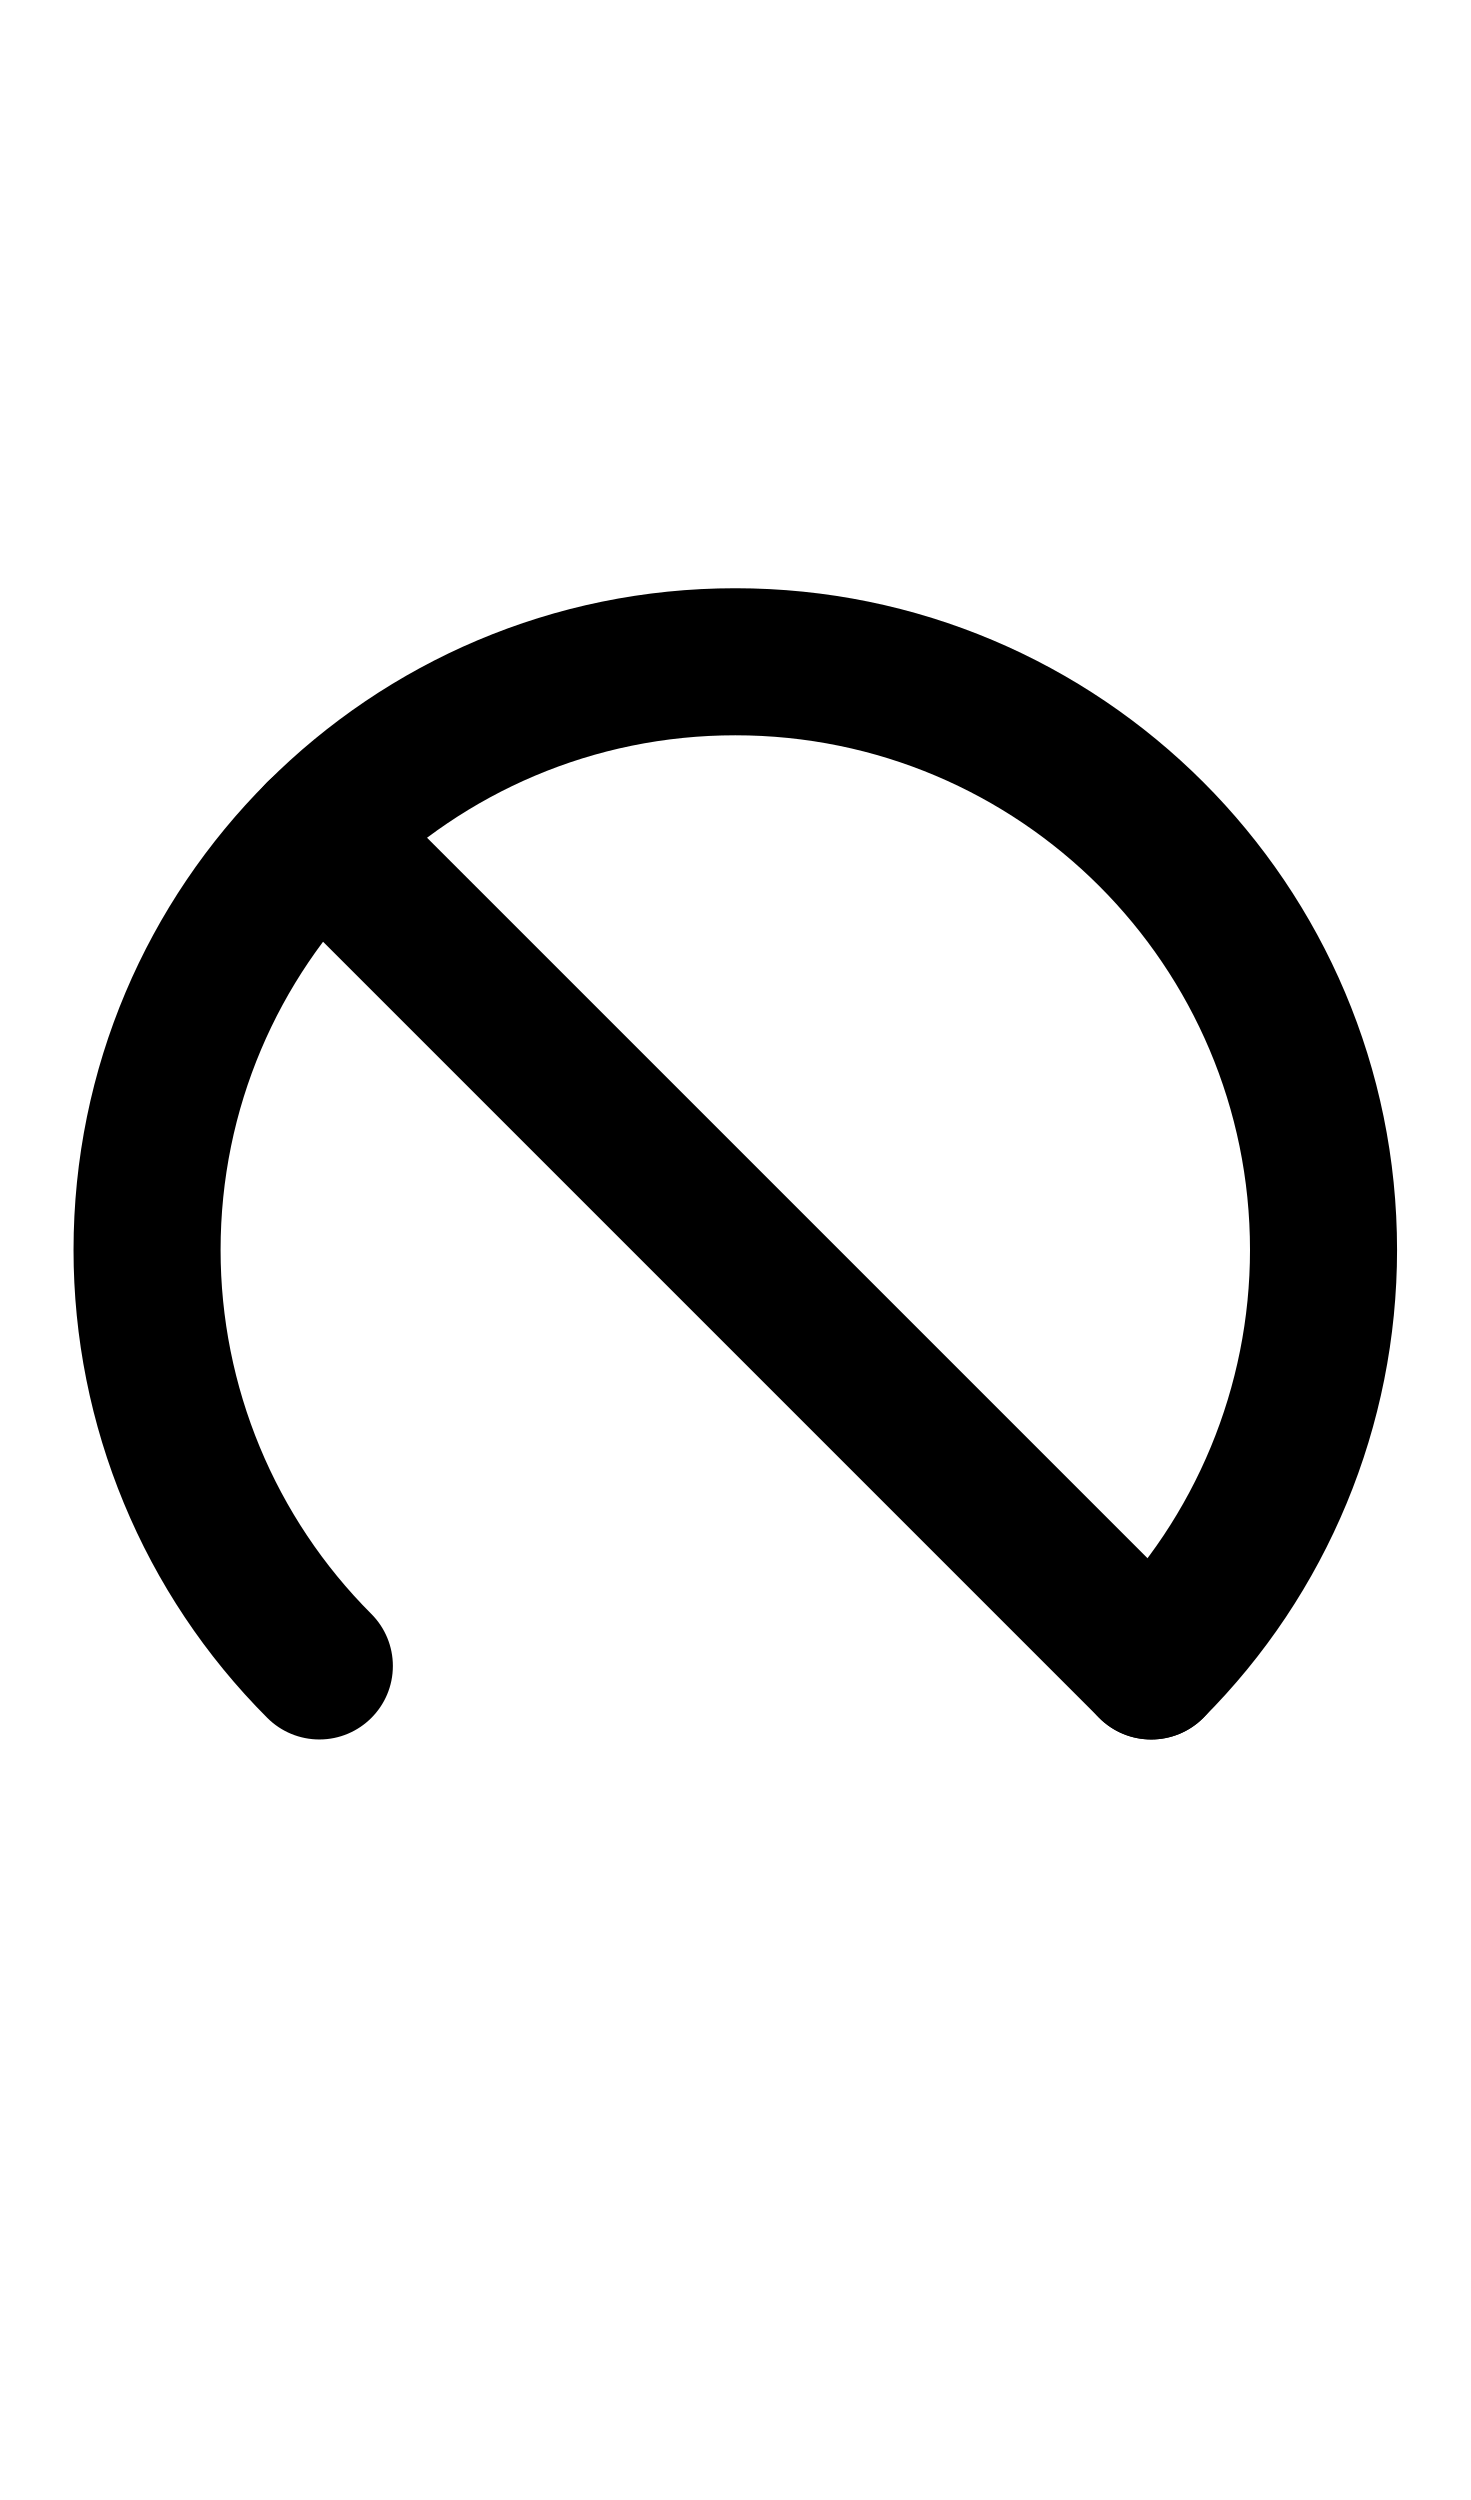
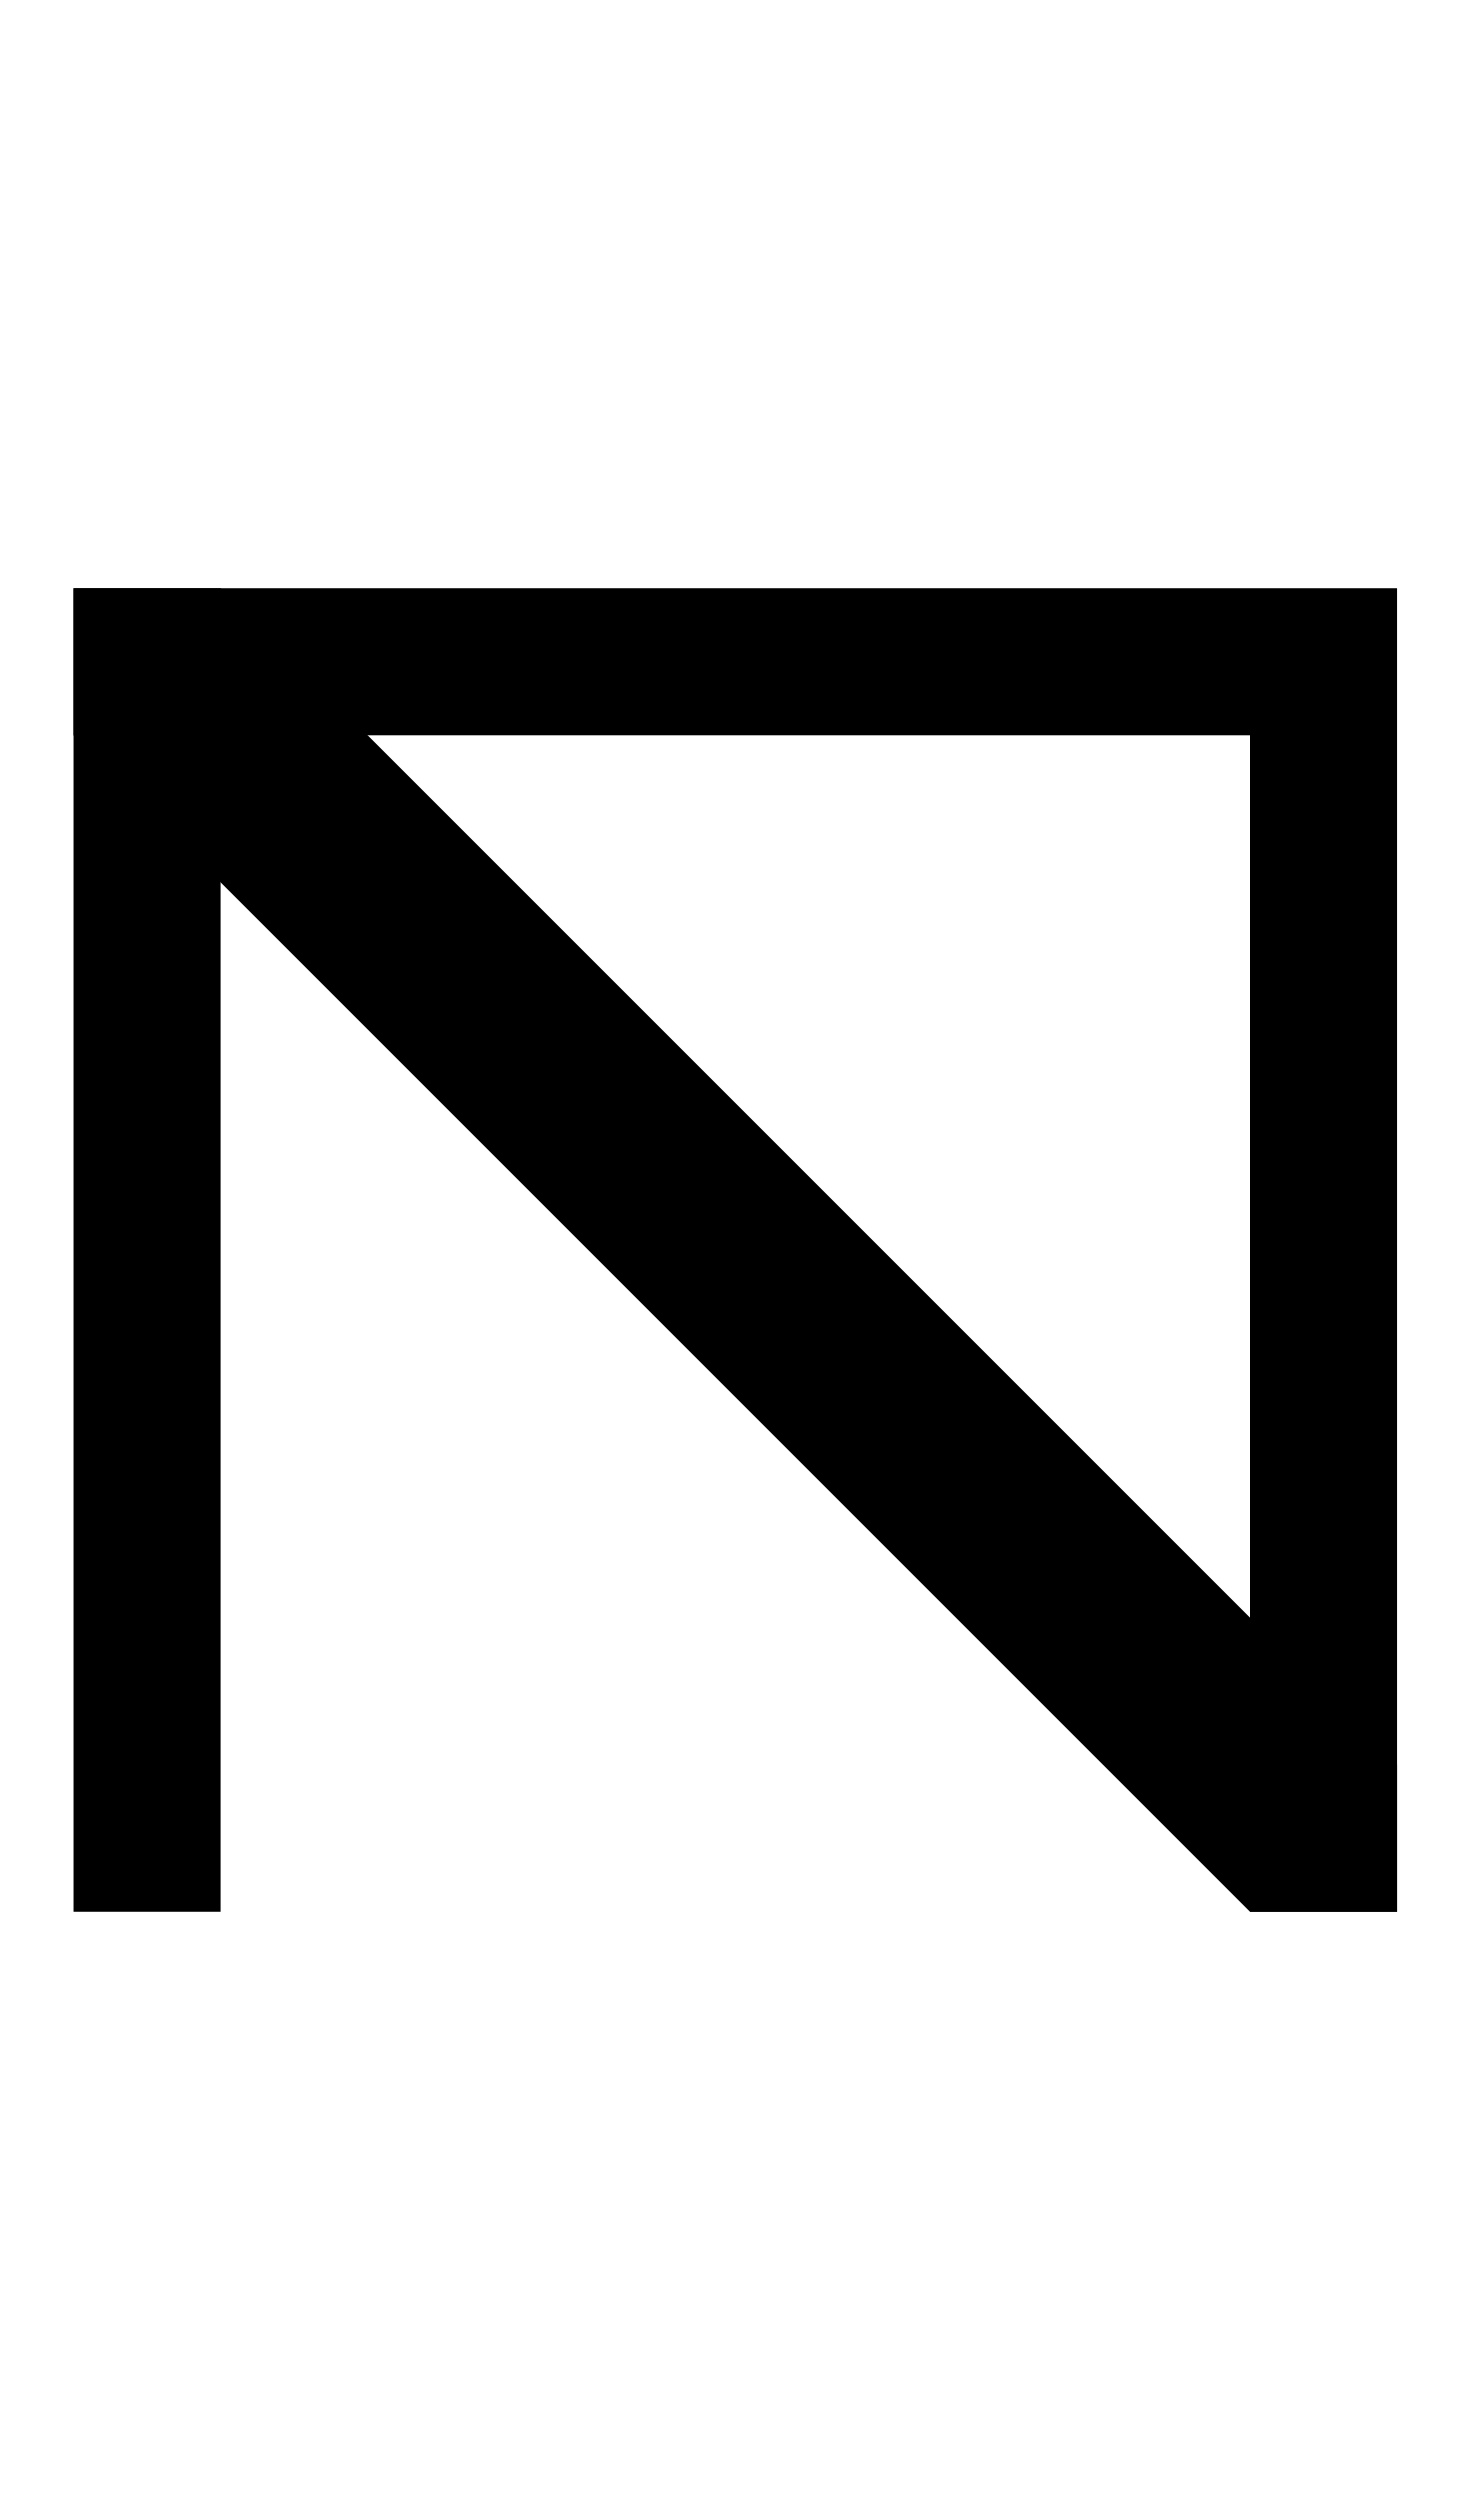
<svg xmlns="http://www.w3.org/2000/svg" width="500" height="850">
-   <path d="M 250 200 A 225 225 0 0 0 25 425 A 225 225 0 0 0 90.9 584.1 A 25 25 0 0 0 108.578 591.422 A 25 25 0 0 0 133.578 566.422 A 25 25 0 0 0 126.256 548.744 A 175 175 0 0 1 75 425 A 175 175 0 0 1 250 250 A 175 175 0 0 1 425 425 A 175 175 0 0 1 373.744 548.744 A 25 25 0 0 0 366.422 566.422 A 25 25 0 0 0 391.422 591.422 A 25 25 0 0 0 409.1 584.1 A 225 225 0 0 0 475 425 A 225 225 0 0 0 250 200 z " />
-   <path d="m 126.256,265.901 a 25,25 0 0 0 -35.355,0 25,25 0 0 0 0,35.355 L 373.744,584.099 a 25,25 0 0 0 35.355,0 25,25 0 0 0 0,-35.355 z" />
+   <path d="M 25,200 V 650 H 75 V 250 h 350 v 400 h 50 V 200 Z" />
+   <path d="M 25 200 L 25 250 L 425 650 L 475 650 L 475 600 L 75 200 L 25 200 z " />
</svg>
